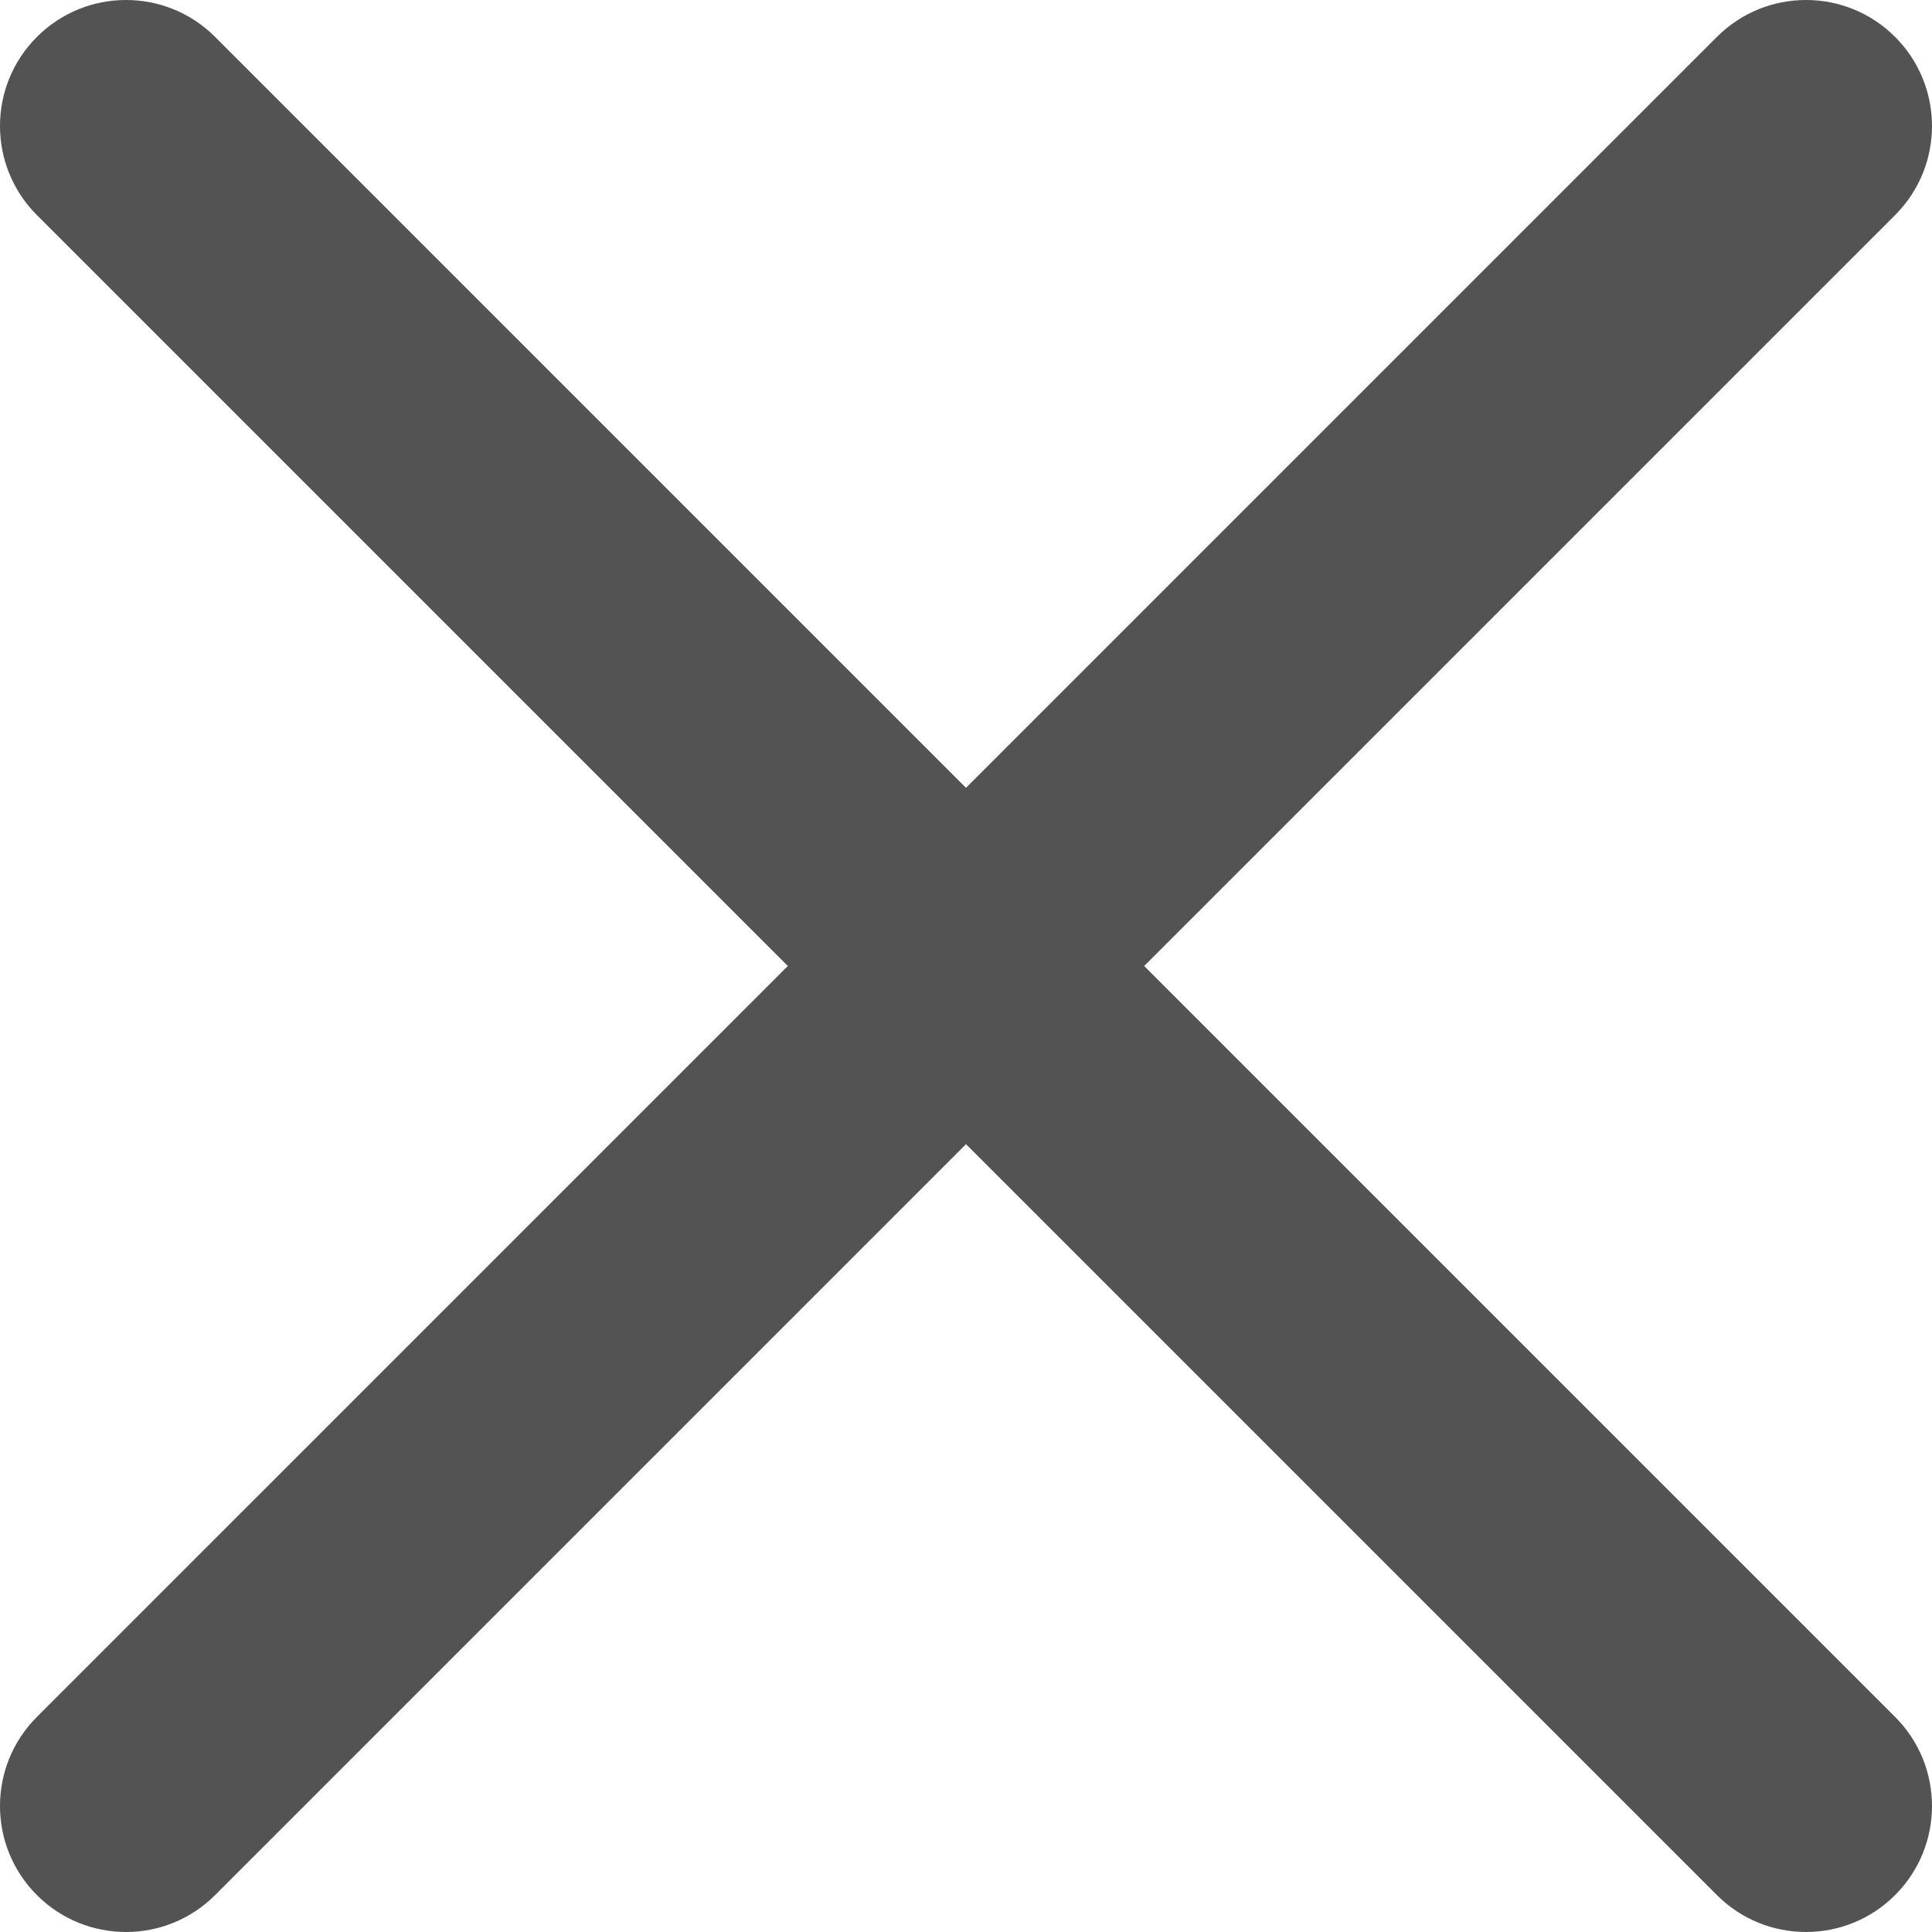
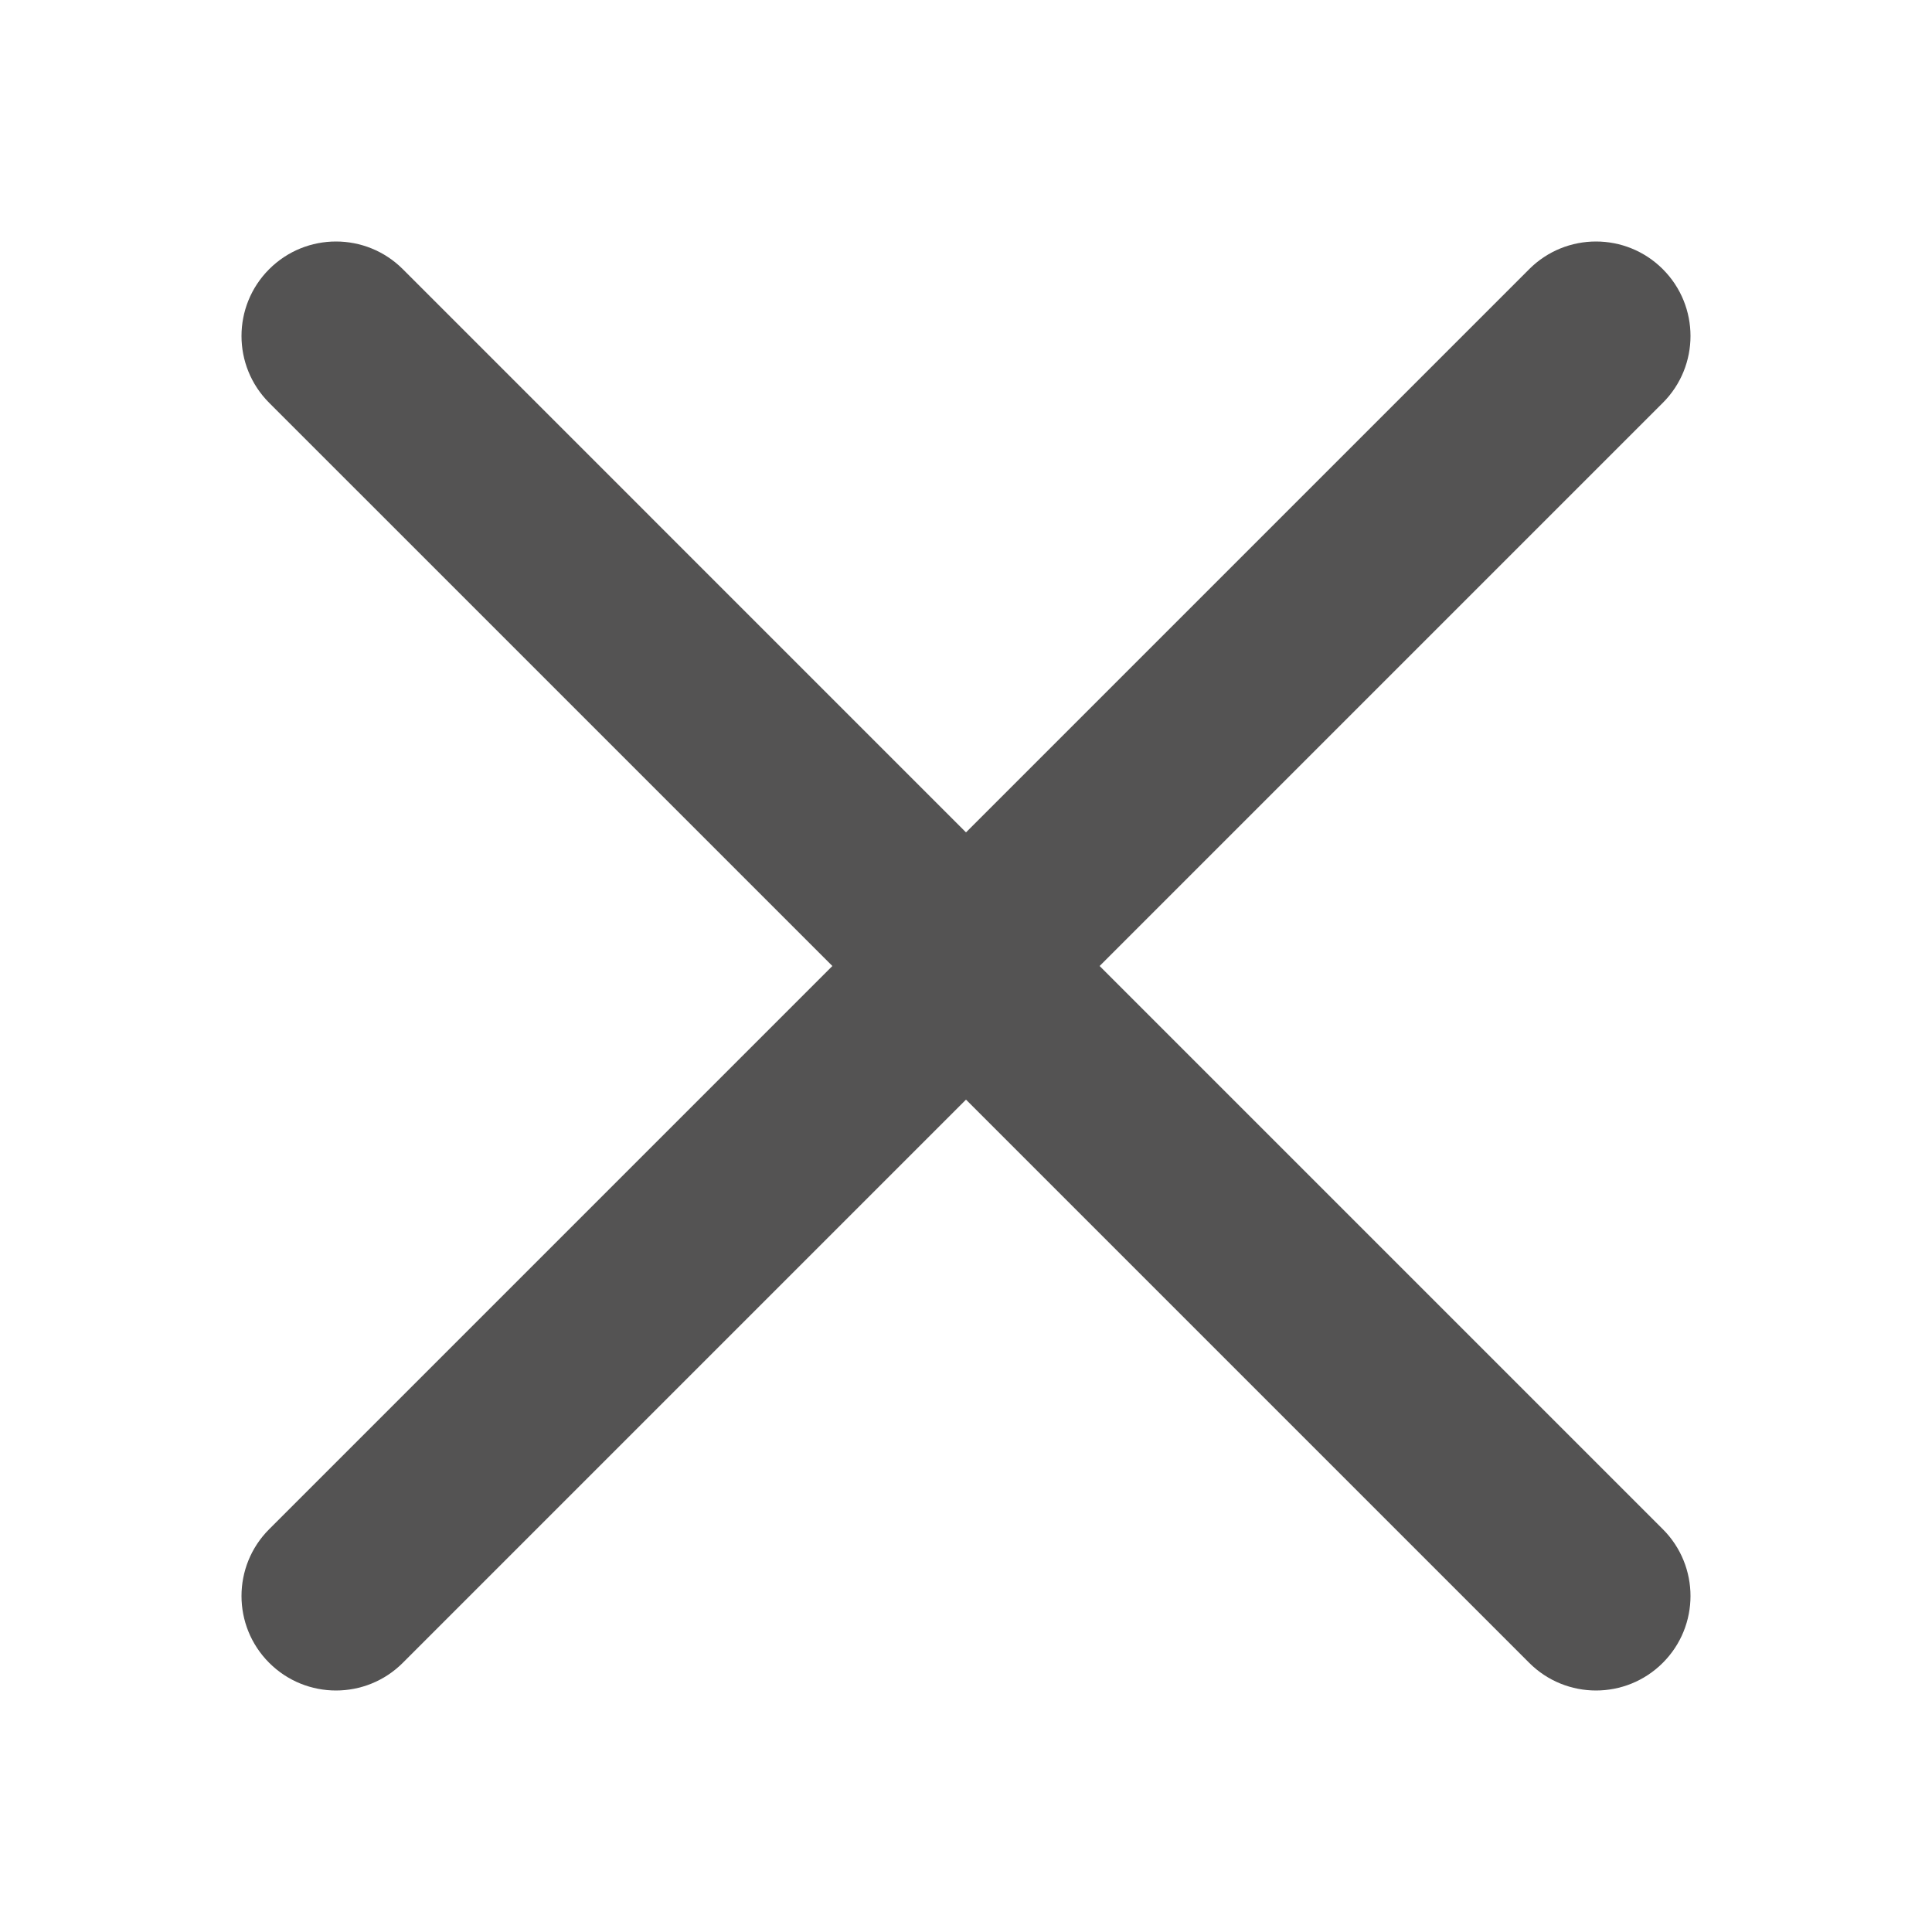
- <svg xmlns="http://www.w3.org/2000/svg" width="368" height="368" viewBox="0 0 368 368" fill="none">
-   <path d="M7.029 327.03C-2.343 336.403 -2.343 351.597 7.029 360.97C16.402 370.342 31.598 370.342 40.971 360.97L7.029 327.03ZM200.97 200.97C210.342 191.597 210.342 176.403 200.97 167.03C191.597 157.658 176.403 157.658 167.03 167.03L200.97 200.97ZM167.03 167.03C157.658 176.403 157.658 191.597 167.03 200.97C176.403 210.342 191.597 210.342 200.97 200.97L167.03 167.03ZM360.97 40.971C370.342 31.598 370.342 16.402 360.97 7.029C351.597 -2.343 336.403 -2.343 327.03 7.029L360.97 40.971ZM200.97 167.03C191.597 157.658 176.403 157.658 167.03 167.03C157.658 176.403 157.658 191.597 167.03 200.97L200.97 167.03ZM327.03 360.97C336.403 370.342 351.597 370.342 360.97 360.97C370.342 351.597 370.342 336.403 360.97 327.03L327.03 360.97ZM167.03 200.97C176.403 210.342 191.597 210.342 200.97 200.97C210.342 191.597 210.342 176.403 200.97 167.03L167.03 200.97ZM40.971 7.029C31.598 -2.343 16.402 -2.343 7.029 7.029C-2.343 16.402 -2.343 31.598 7.029 40.971L40.971 7.029ZM40.971 360.97L200.97 200.97L167.03 167.03L7.029 327.03L40.971 360.97ZM200.97 200.97L360.97 40.971L327.03 7.029L167.03 167.03L200.97 200.97ZM167.03 200.97L327.03 360.97L360.97 327.03L200.97 167.03L167.03 200.97ZM200.97 167.03L40.971 7.029L7.029 40.971L167.03 200.97L200.97 167.03Z" fill="#545353" />
+ <svg xmlns="http://www.w3.org/2000/svg" width="400" height="400" viewBox="0 0 400 400" fill="none">
+   <path d="M55.73 316.601C48.09 324.242 48.09 336.628 55.73 344.269C63.371 351.91 75.759 351.91 83.4 344.269L55.73 316.601ZM213.834 213.834C221.475 206.193 221.475 193.807 213.834 186.166C206.193 178.525 193.807 178.525 186.166 186.166L213.834 213.834ZM186.166 186.166C178.525 193.807 178.525 206.193 186.166 213.834C193.807 221.475 206.193 221.475 213.834 213.834L186.166 186.166ZM344.269 83.4C351.91 75.759 351.91 63.371 344.269 55.73C336.628 48.09 324.242 48.09 316.601 55.73L344.269 83.4ZM213.834 186.166C206.193 178.525 193.807 178.525 186.166 186.166C178.525 193.807 178.525 206.193 186.166 213.834L213.834 186.166ZM316.601 344.269C324.242 351.91 336.628 351.91 344.269 344.269C351.91 336.628 351.91 324.242 344.269 316.601L316.601 344.269ZM186.166 213.834C193.807 221.475 206.193 221.475 213.834 213.834C221.475 206.193 221.475 193.807 213.834 186.166L186.166 213.834ZM83.4 55.73C75.759 48.09 63.371 48.09 55.73 55.73C48.09 63.371 48.09 75.759 55.73 83.4L83.4 55.73ZM83.4 344.269L213.834 213.834L186.166 186.166L55.73 316.601L83.4 344.269ZM213.834 213.834L344.269 83.4L316.601 55.73L186.166 186.166L213.834 213.834ZM186.166 213.834L316.601 344.269L344.269 316.601L213.834 186.166L186.166 213.834ZM213.834 186.166L83.4 55.73L55.73 83.4L186.166 213.834L213.834 186.166Z" fill="#545353" />
</svg>
